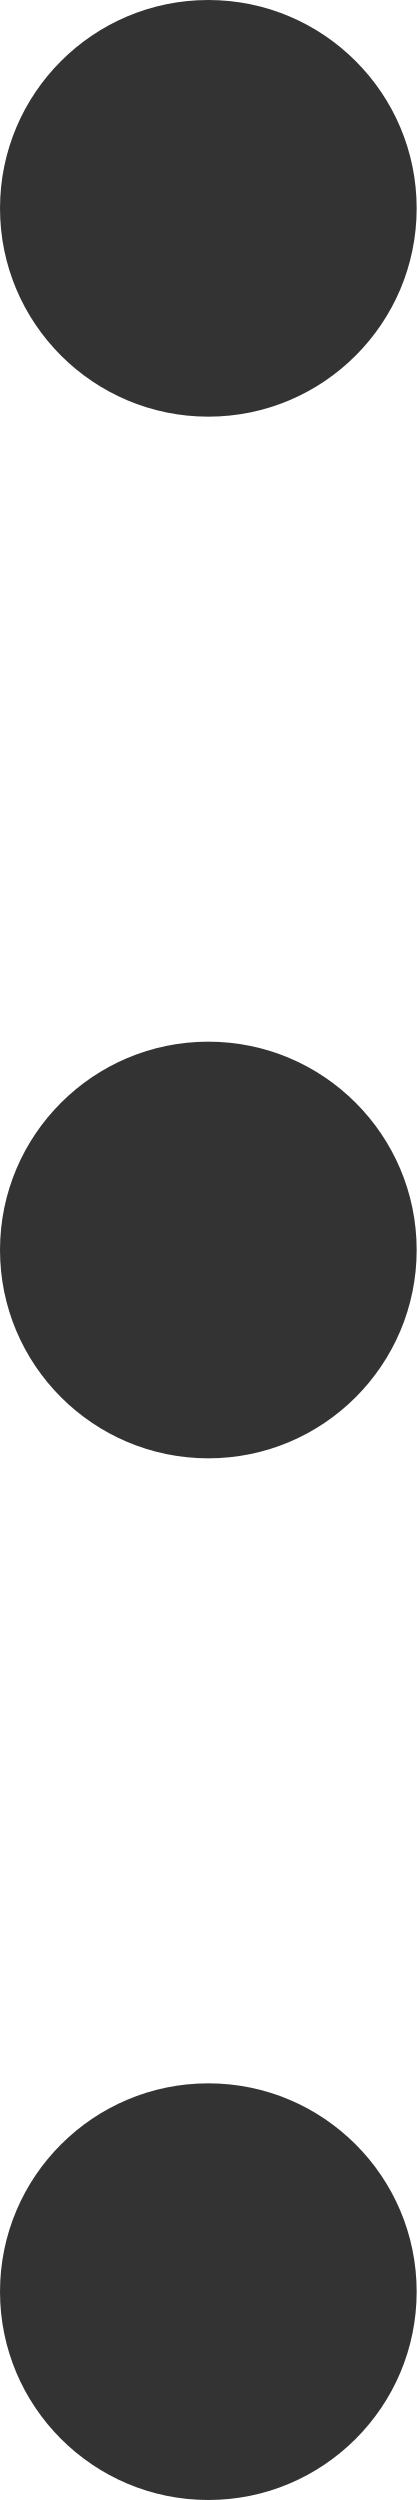
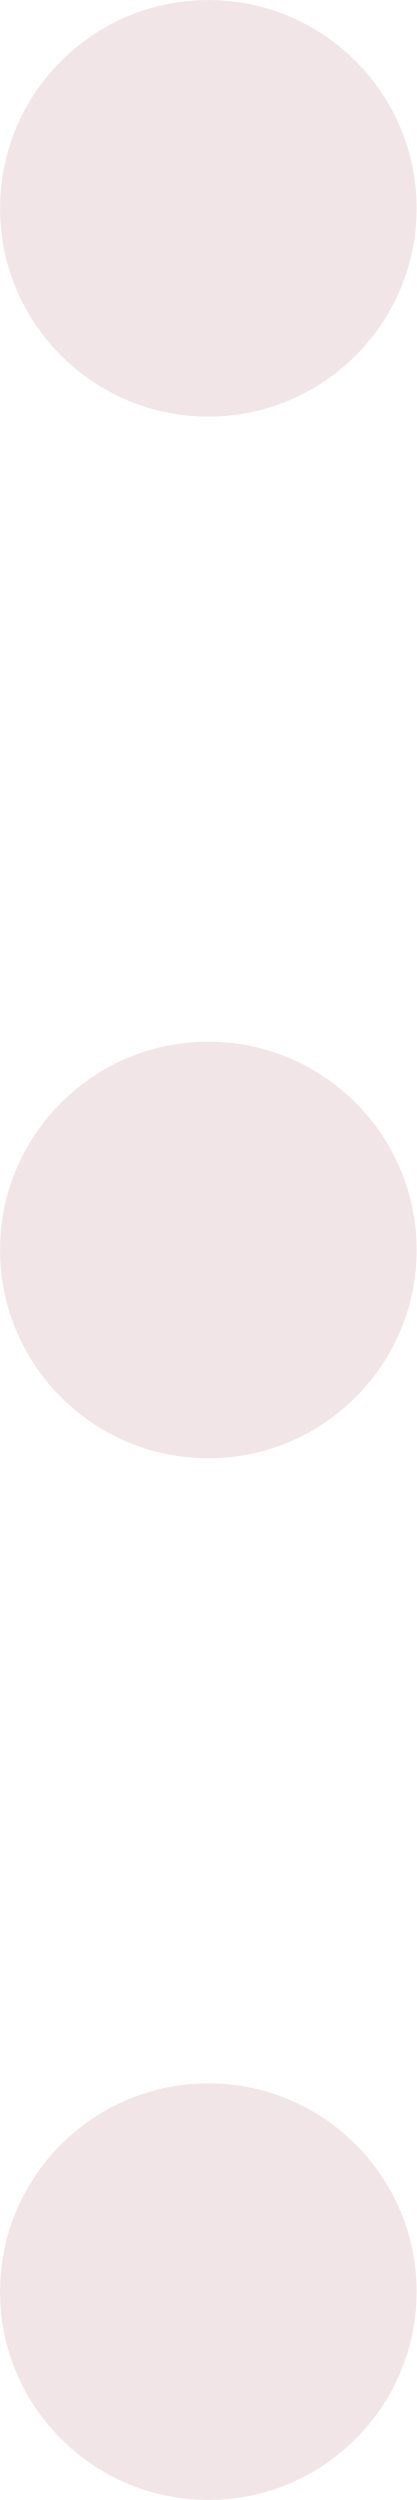
<svg xmlns="http://www.w3.org/2000/svg" version="1.1" width="2px" height="12px">
-   <g transform="matrix(1 0 0 1 -7 -2 )">
-     <path d="M 2 1  C 2 0.448  1.552 0  1 0  C 0.448 0  0 0.448  0 1  C 0 1.552  0.448 2  1 2  C 1.552 2  2 1.552  2 1  Z M 2 6  C 2 5.448  1.552 5  1 5  C 0.448 5  0 5.448  0 6  C 0 6.552  0.448 7  1 7  C 1.552 7  2 6.552  2 6  Z M 1 10  C 0.448 10  0 10.448  0 11  C 0 11.552  0.448 12  1 12  C 1.552 12  2 11.552  2 11  C 2 10.448  1.552 10  1 10  Z " fill-rule="nonzero" fill="#333333" stroke="none" transform="matrix(1 0 0 1 7 2 )" />
+   <g transform="matrix(1 0 0 1 -329 -42 )">
+     <path d="M 2 1  C 2 0.448  1.552 0  1 0  C 0.448 0  0 0.448  0 1  C 0 1.552  0.448 2  1 2  C 1.552 2  2 1.552  2 1  Z M 2 6  C 2 5.448  1.552 5  1 5  C 0.448 5  0 5.448  0 6  C 0 6.552  0.448 7  1 7  C 1.552 7  2 6.552  2 6  Z M 1 10  C 0.448 10  0 10.448  0 11  C 0 11.552  0.448 12  1 12  C 1.552 12  2 11.552  2 11  C 2 10.448  1.552 10  1 10  Z " fill-rule="nonzero" fill="#f2e5e8" stroke="none" transform="matrix(1 0 0 1 329 42 )" />
  </g>
</svg>
